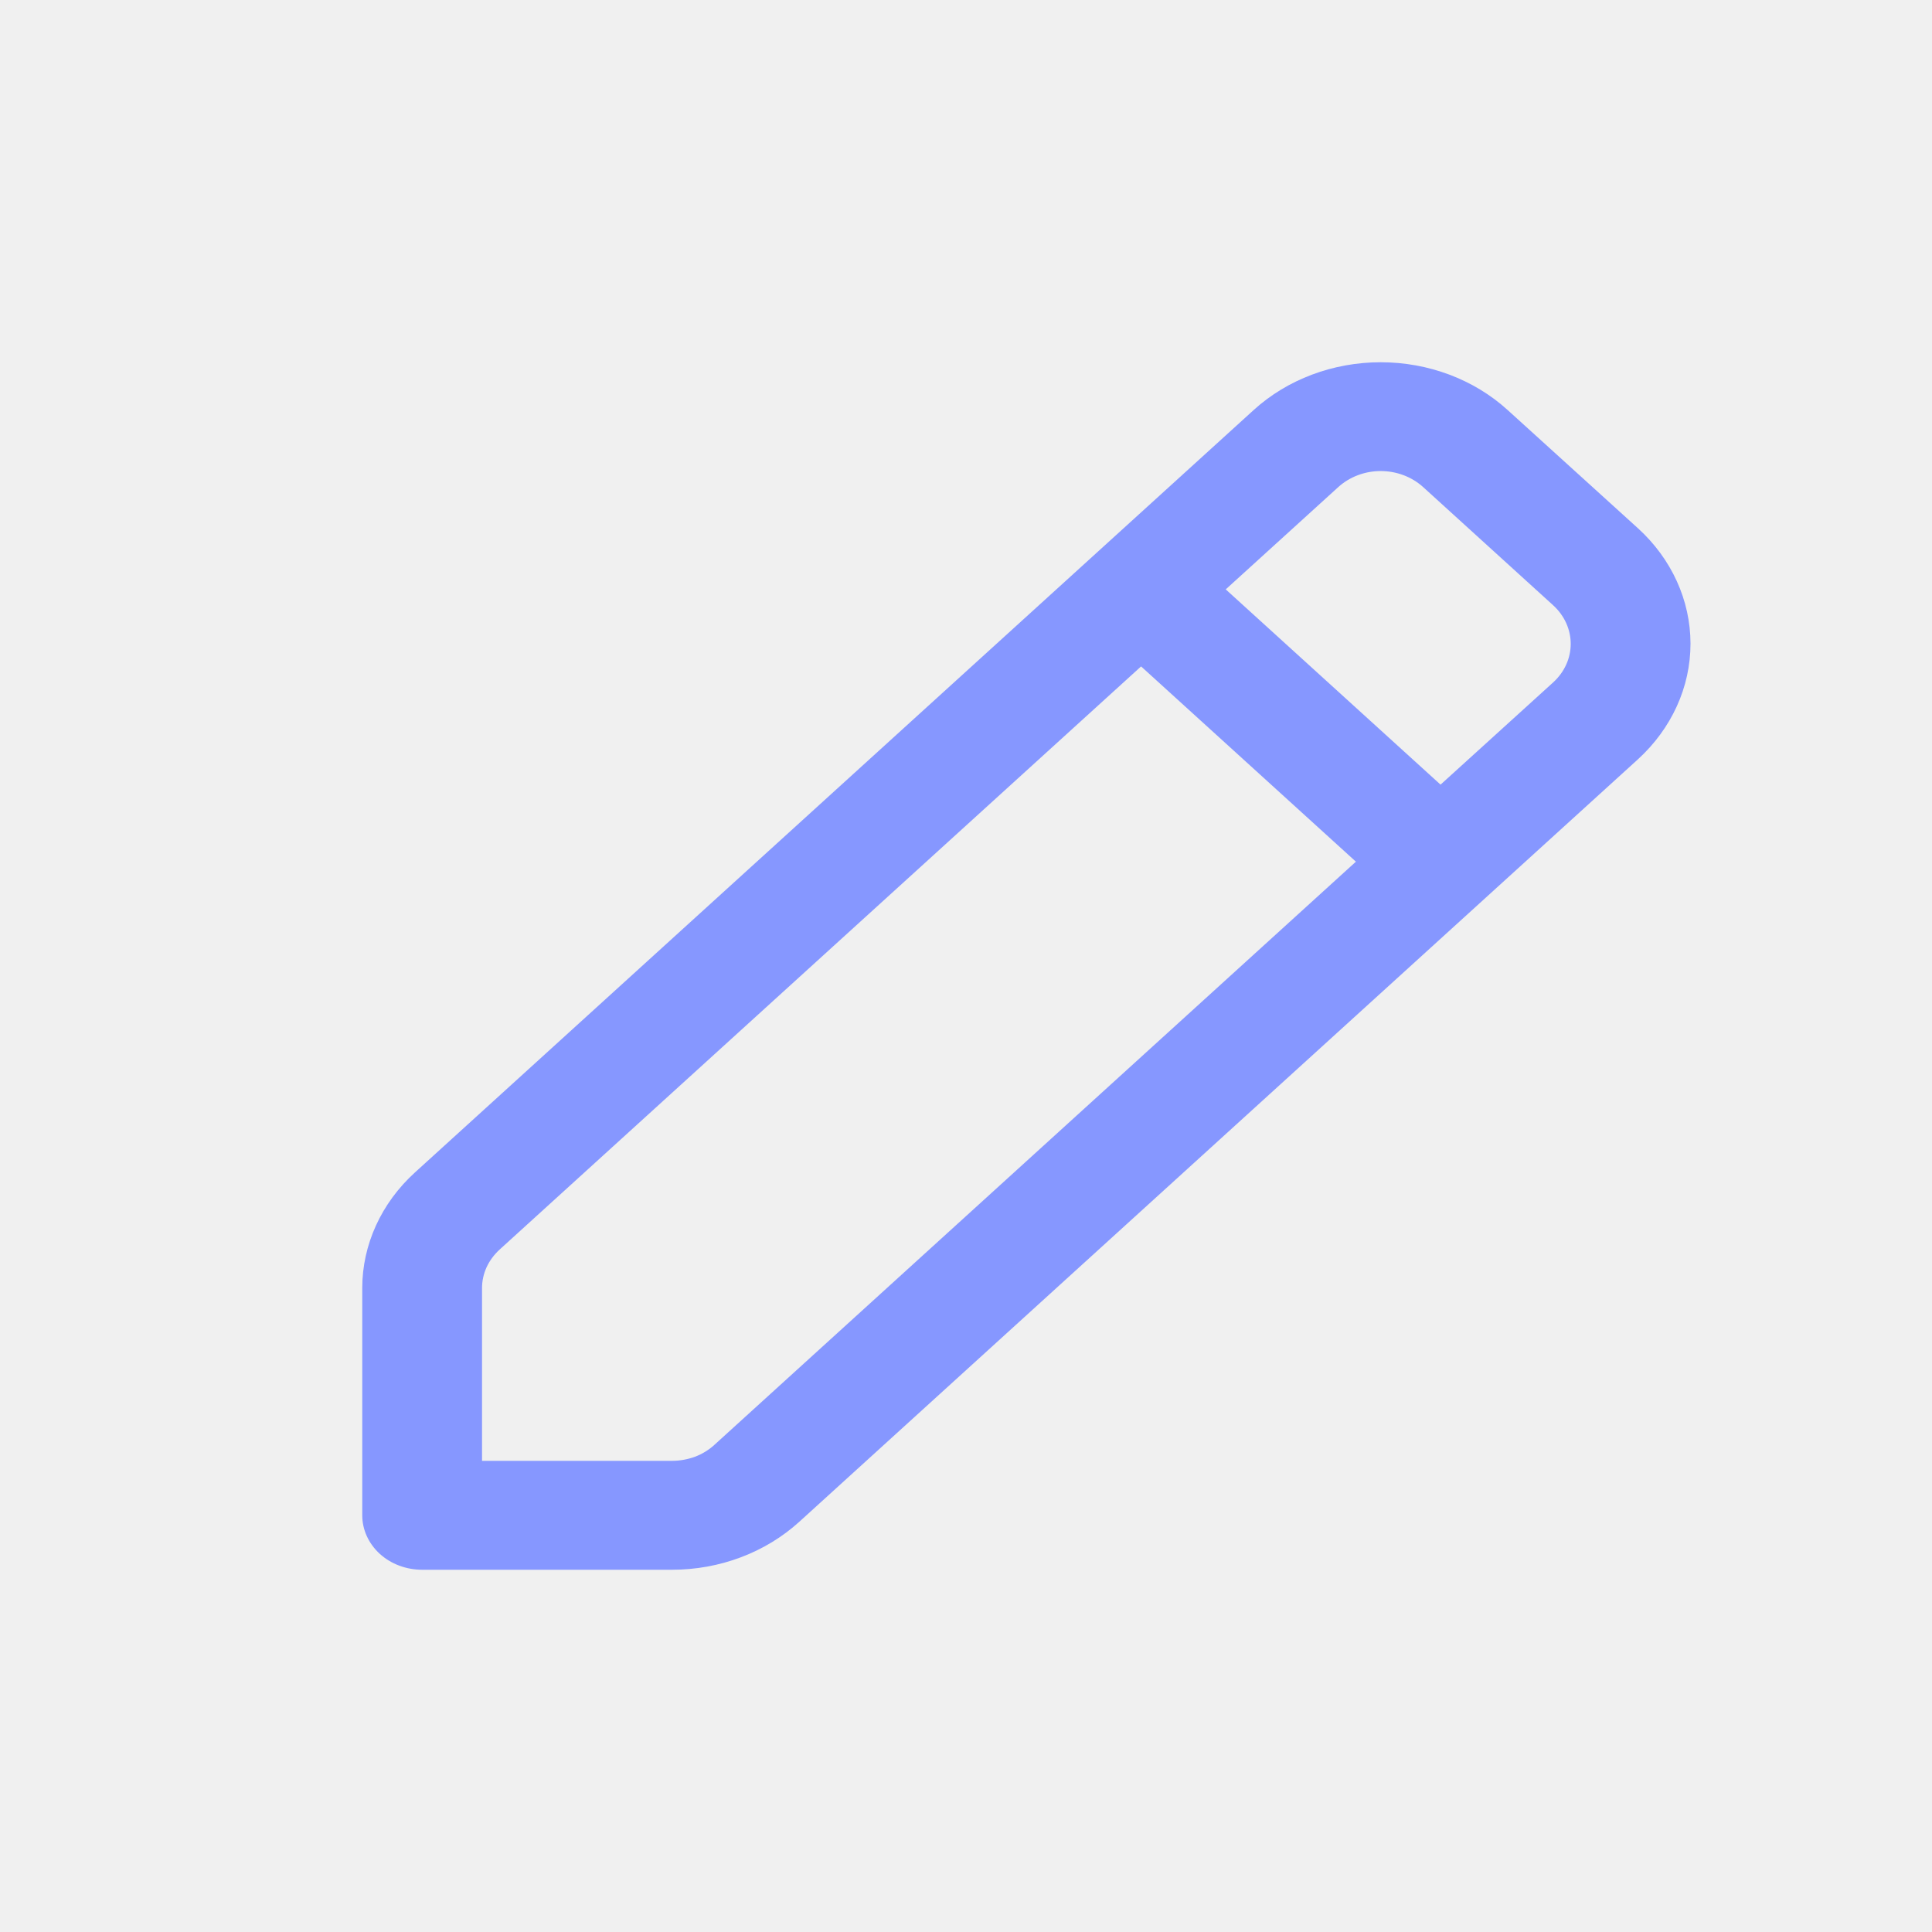
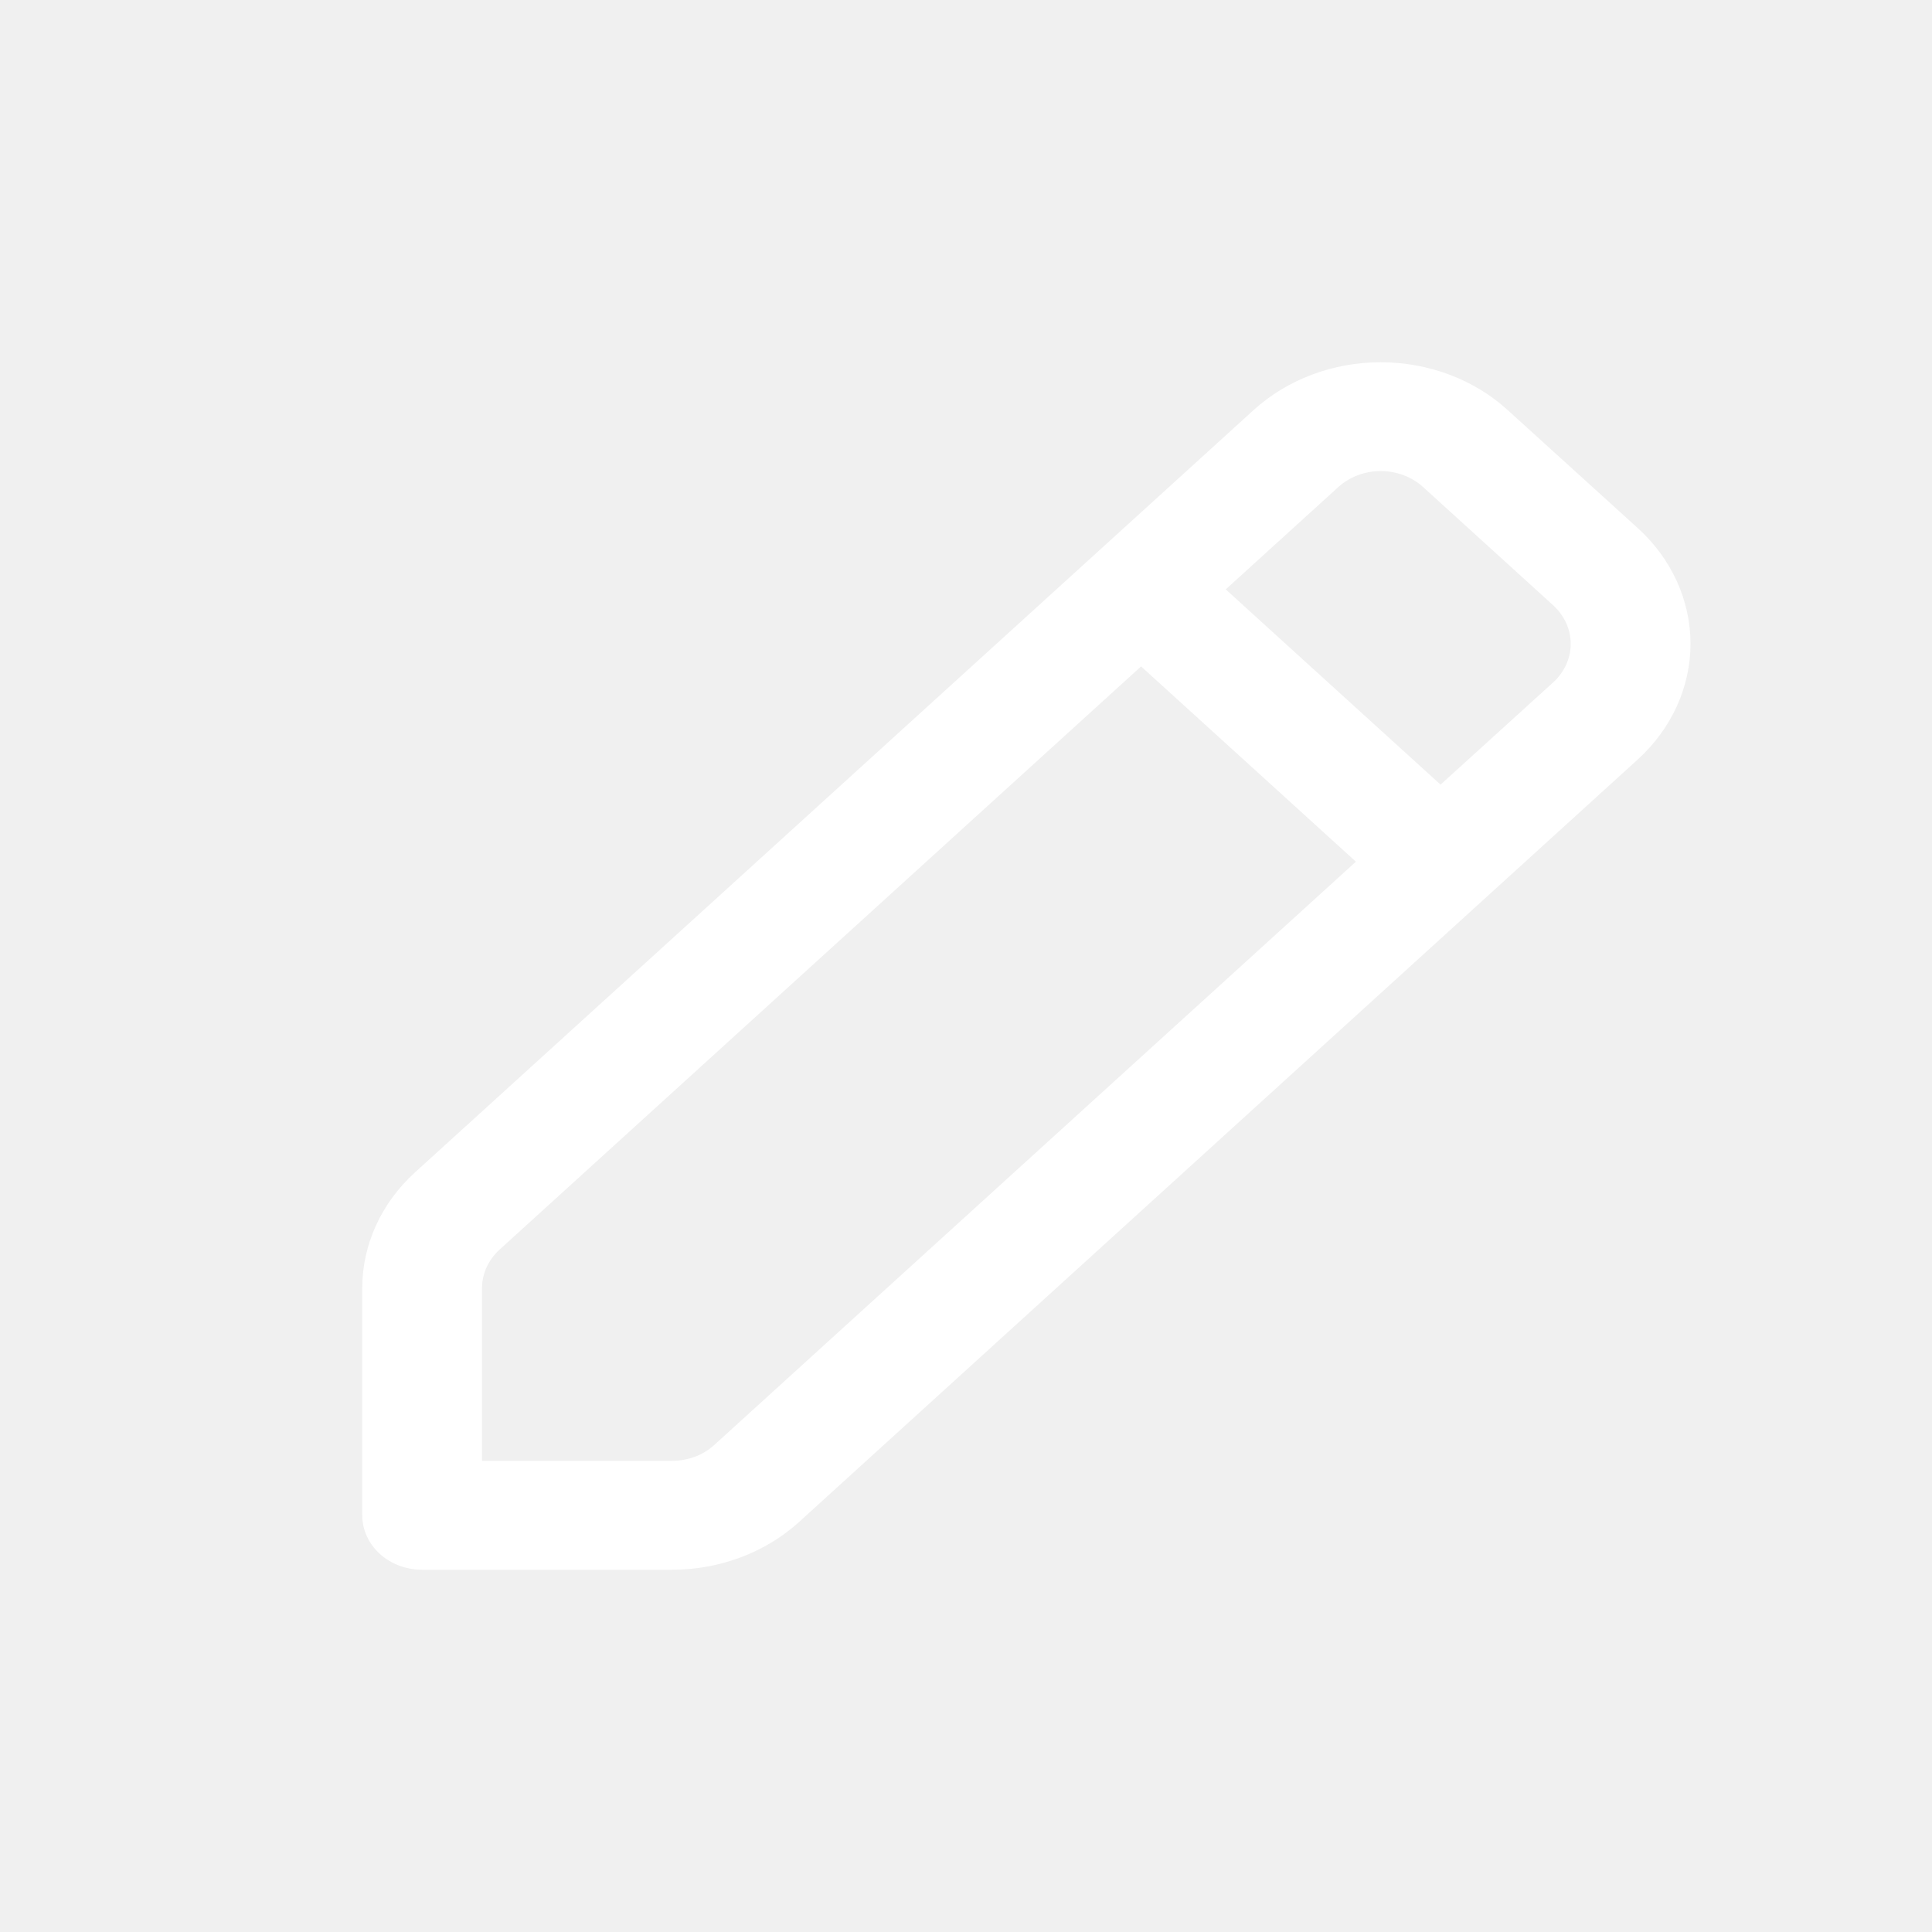
<svg xmlns="http://www.w3.org/2000/svg" width="16" height="16" viewBox="0 0 16 16" fill="none">
-   <path d="M10.382 3.396C10.661 3.142 11.04 3 11.434 3C11.829 3 12.207 3.142 12.486 3.396L13.565 4.375C13.843 4.628 14 4.972 14 5.331C14 5.69 13.843 6.034 13.565 6.288L6.618 12.604C6.48 12.729 6.316 12.829 6.135 12.897C5.955 12.965 5.761 13 5.566 13H3.496C3.365 13 3.238 12.953 3.145 12.868C3.052 12.783 3 12.668 3 12.549V10.667C3 10.309 3.157 9.964 3.436 9.71L10.382 3.396ZM11.785 4.033C11.692 3.949 11.566 3.901 11.434 3.901C11.303 3.901 11.177 3.949 11.084 4.033L10.151 4.881L11.93 6.498L12.863 5.651C12.956 5.566 13.008 5.452 13.008 5.332C13.008 5.213 12.956 5.098 12.863 5.013L11.785 4.033ZM11.229 7.136L9.45 5.519L4.138 10.348C4.092 10.39 4.055 10.44 4.03 10.494C4.005 10.549 3.992 10.607 3.992 10.667V12.098H5.566C5.631 12.098 5.695 12.086 5.756 12.064C5.816 12.041 5.87 12.008 5.916 11.966L11.229 7.136Z" fill="#8697FF" />
+   <path d="M10.382 3.396C10.661 3.142 11.04 3 11.434 3C11.829 3 12.207 3.142 12.486 3.396L13.565 4.375C13.843 4.628 14 4.972 14 5.331C14 5.69 13.843 6.034 13.565 6.288L6.618 12.604C6.48 12.729 6.316 12.829 6.135 12.897C5.955 12.965 5.761 13 5.566 13H3.496C3.365 13 3.238 12.953 3.145 12.868C3.052 12.783 3 12.668 3 12.549V10.667C3 10.309 3.157 9.964 3.436 9.71L10.382 3.396ZM11.785 4.033C11.692 3.949 11.566 3.901 11.434 3.901C11.303 3.901 11.177 3.949 11.084 4.033L10.151 4.881L11.93 6.498L12.863 5.651C12.956 5.566 13.008 5.452 13.008 5.332C13.008 5.213 12.956 5.098 12.863 5.013L11.785 4.033ZM11.229 7.136L9.45 5.519L4.138 10.348C4.092 10.39 4.055 10.44 4.03 10.494C4.005 10.549 3.992 10.607 3.992 10.667V12.098H5.566C5.631 12.098 5.695 12.086 5.756 12.064C5.816 12.041 5.87 12.008 5.916 11.966L11.229 7.136Z" fill="#fff" />
</svg>
